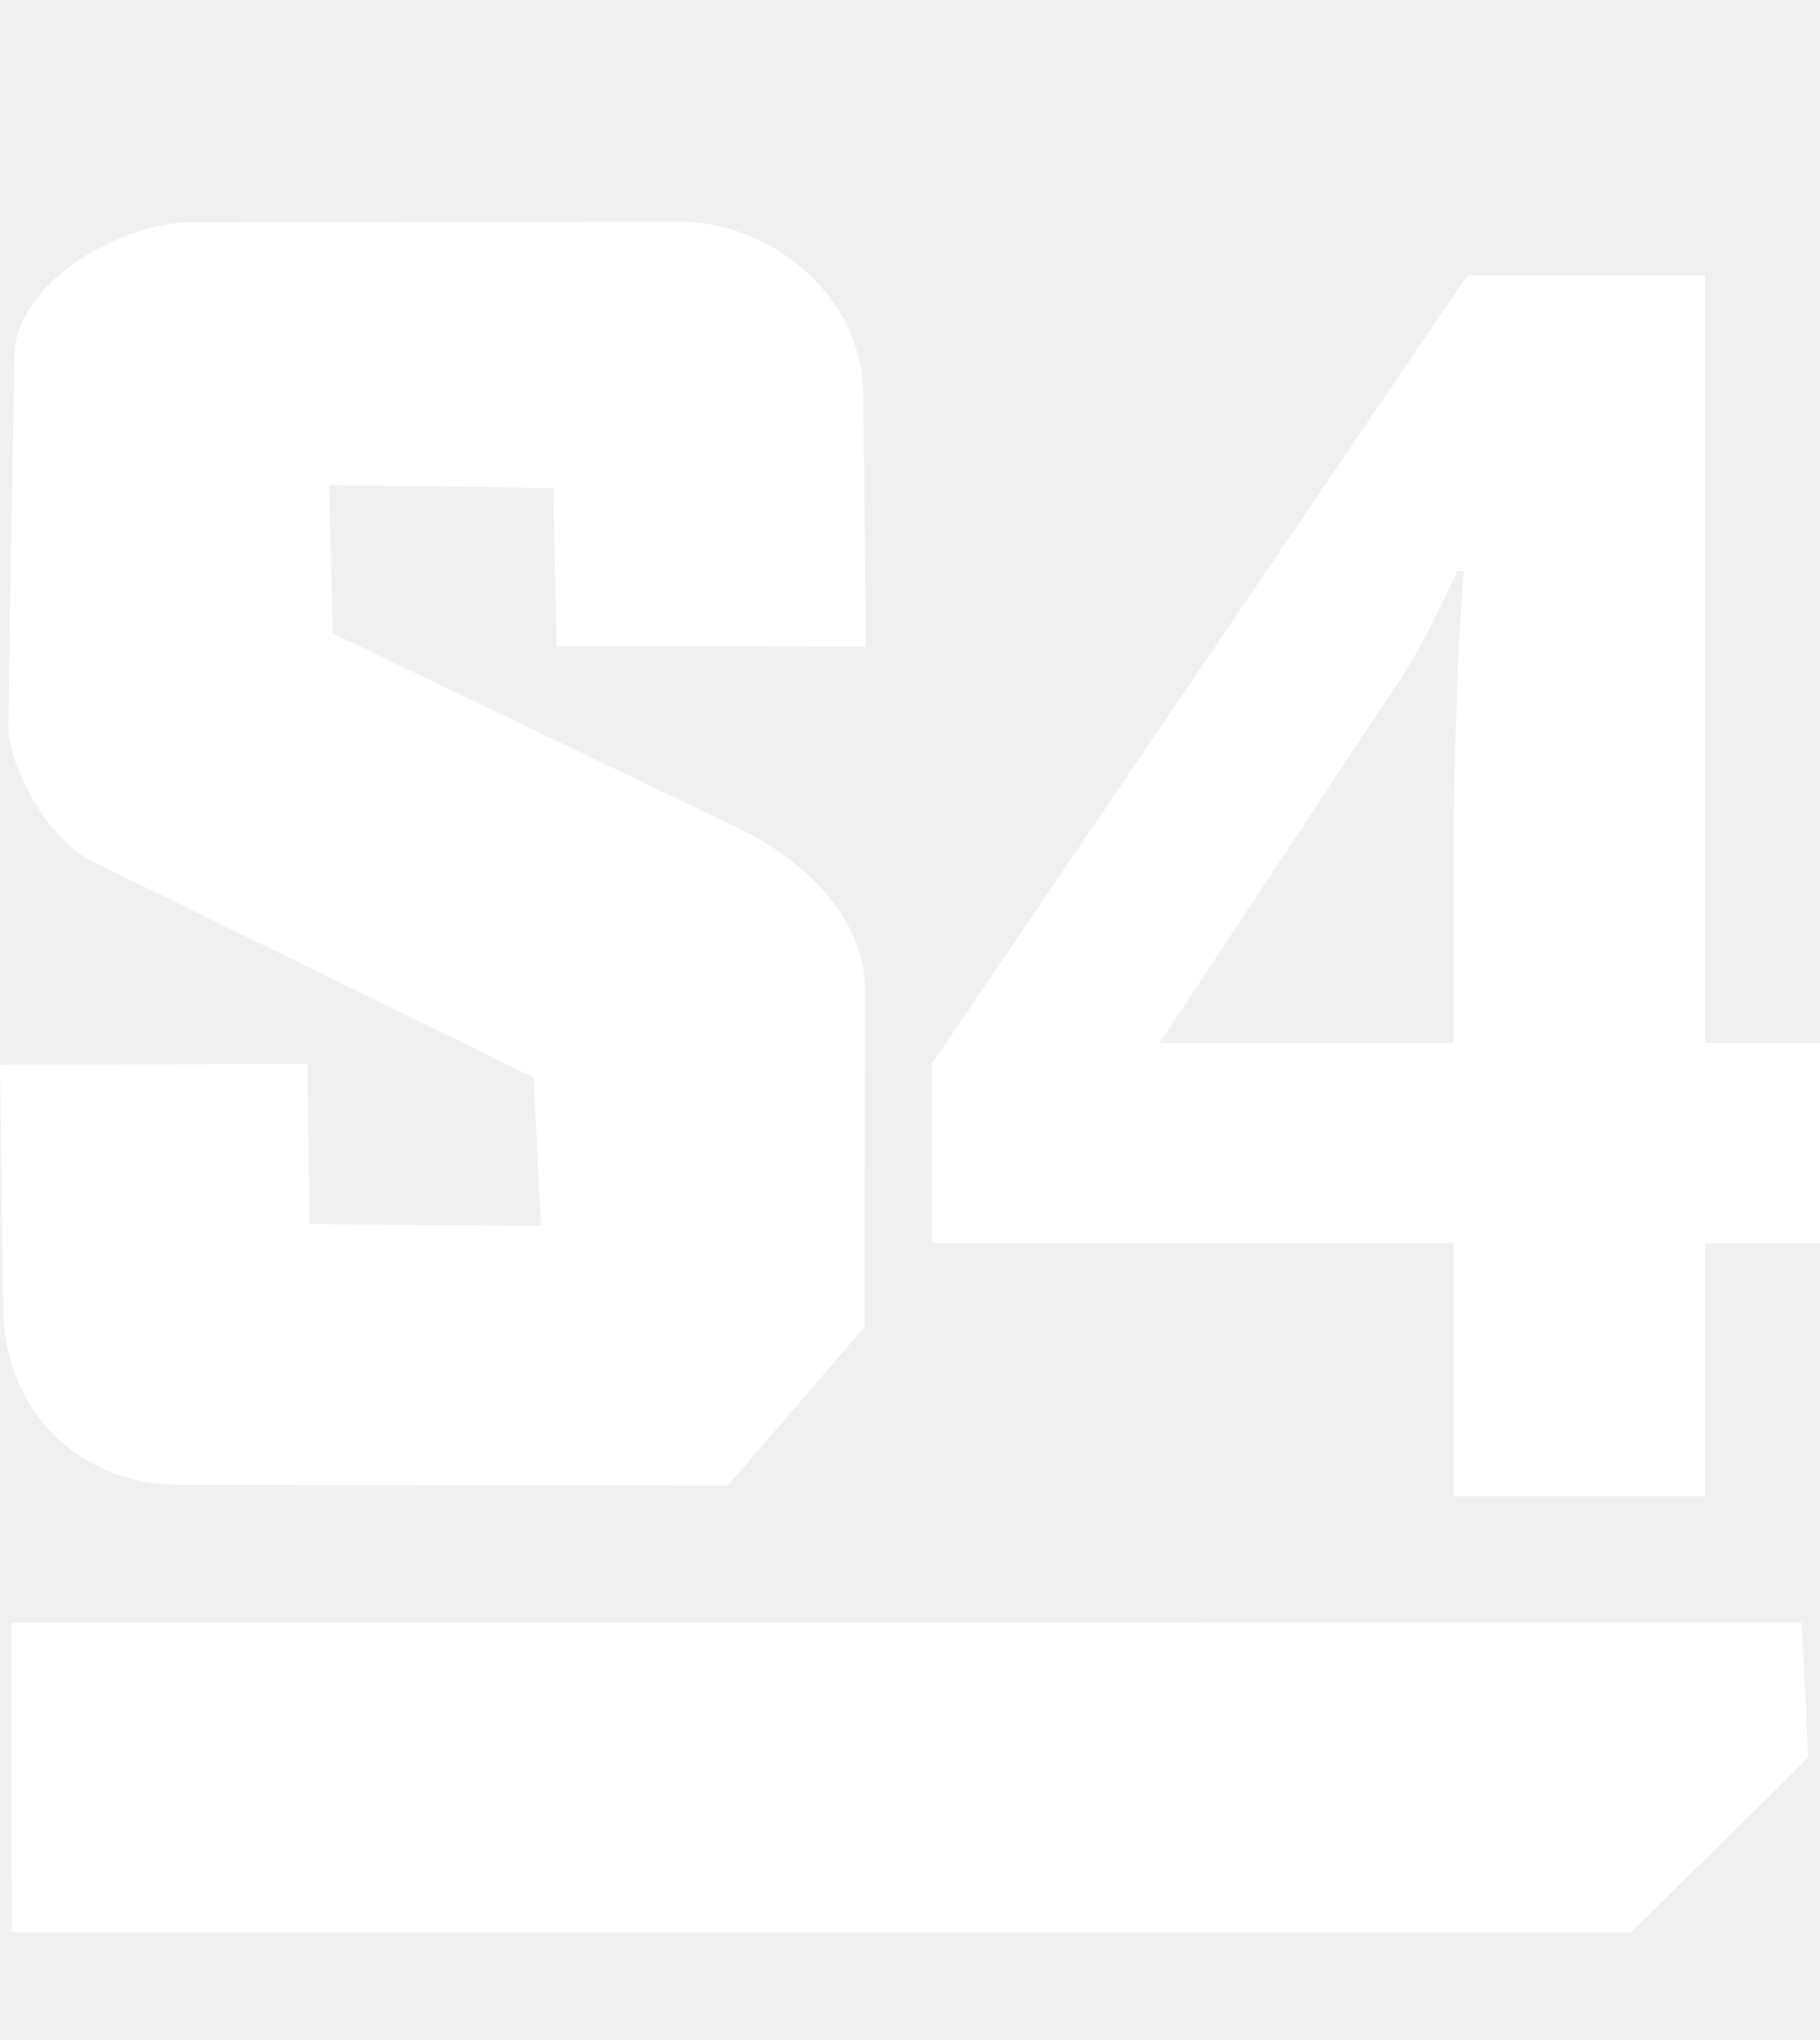
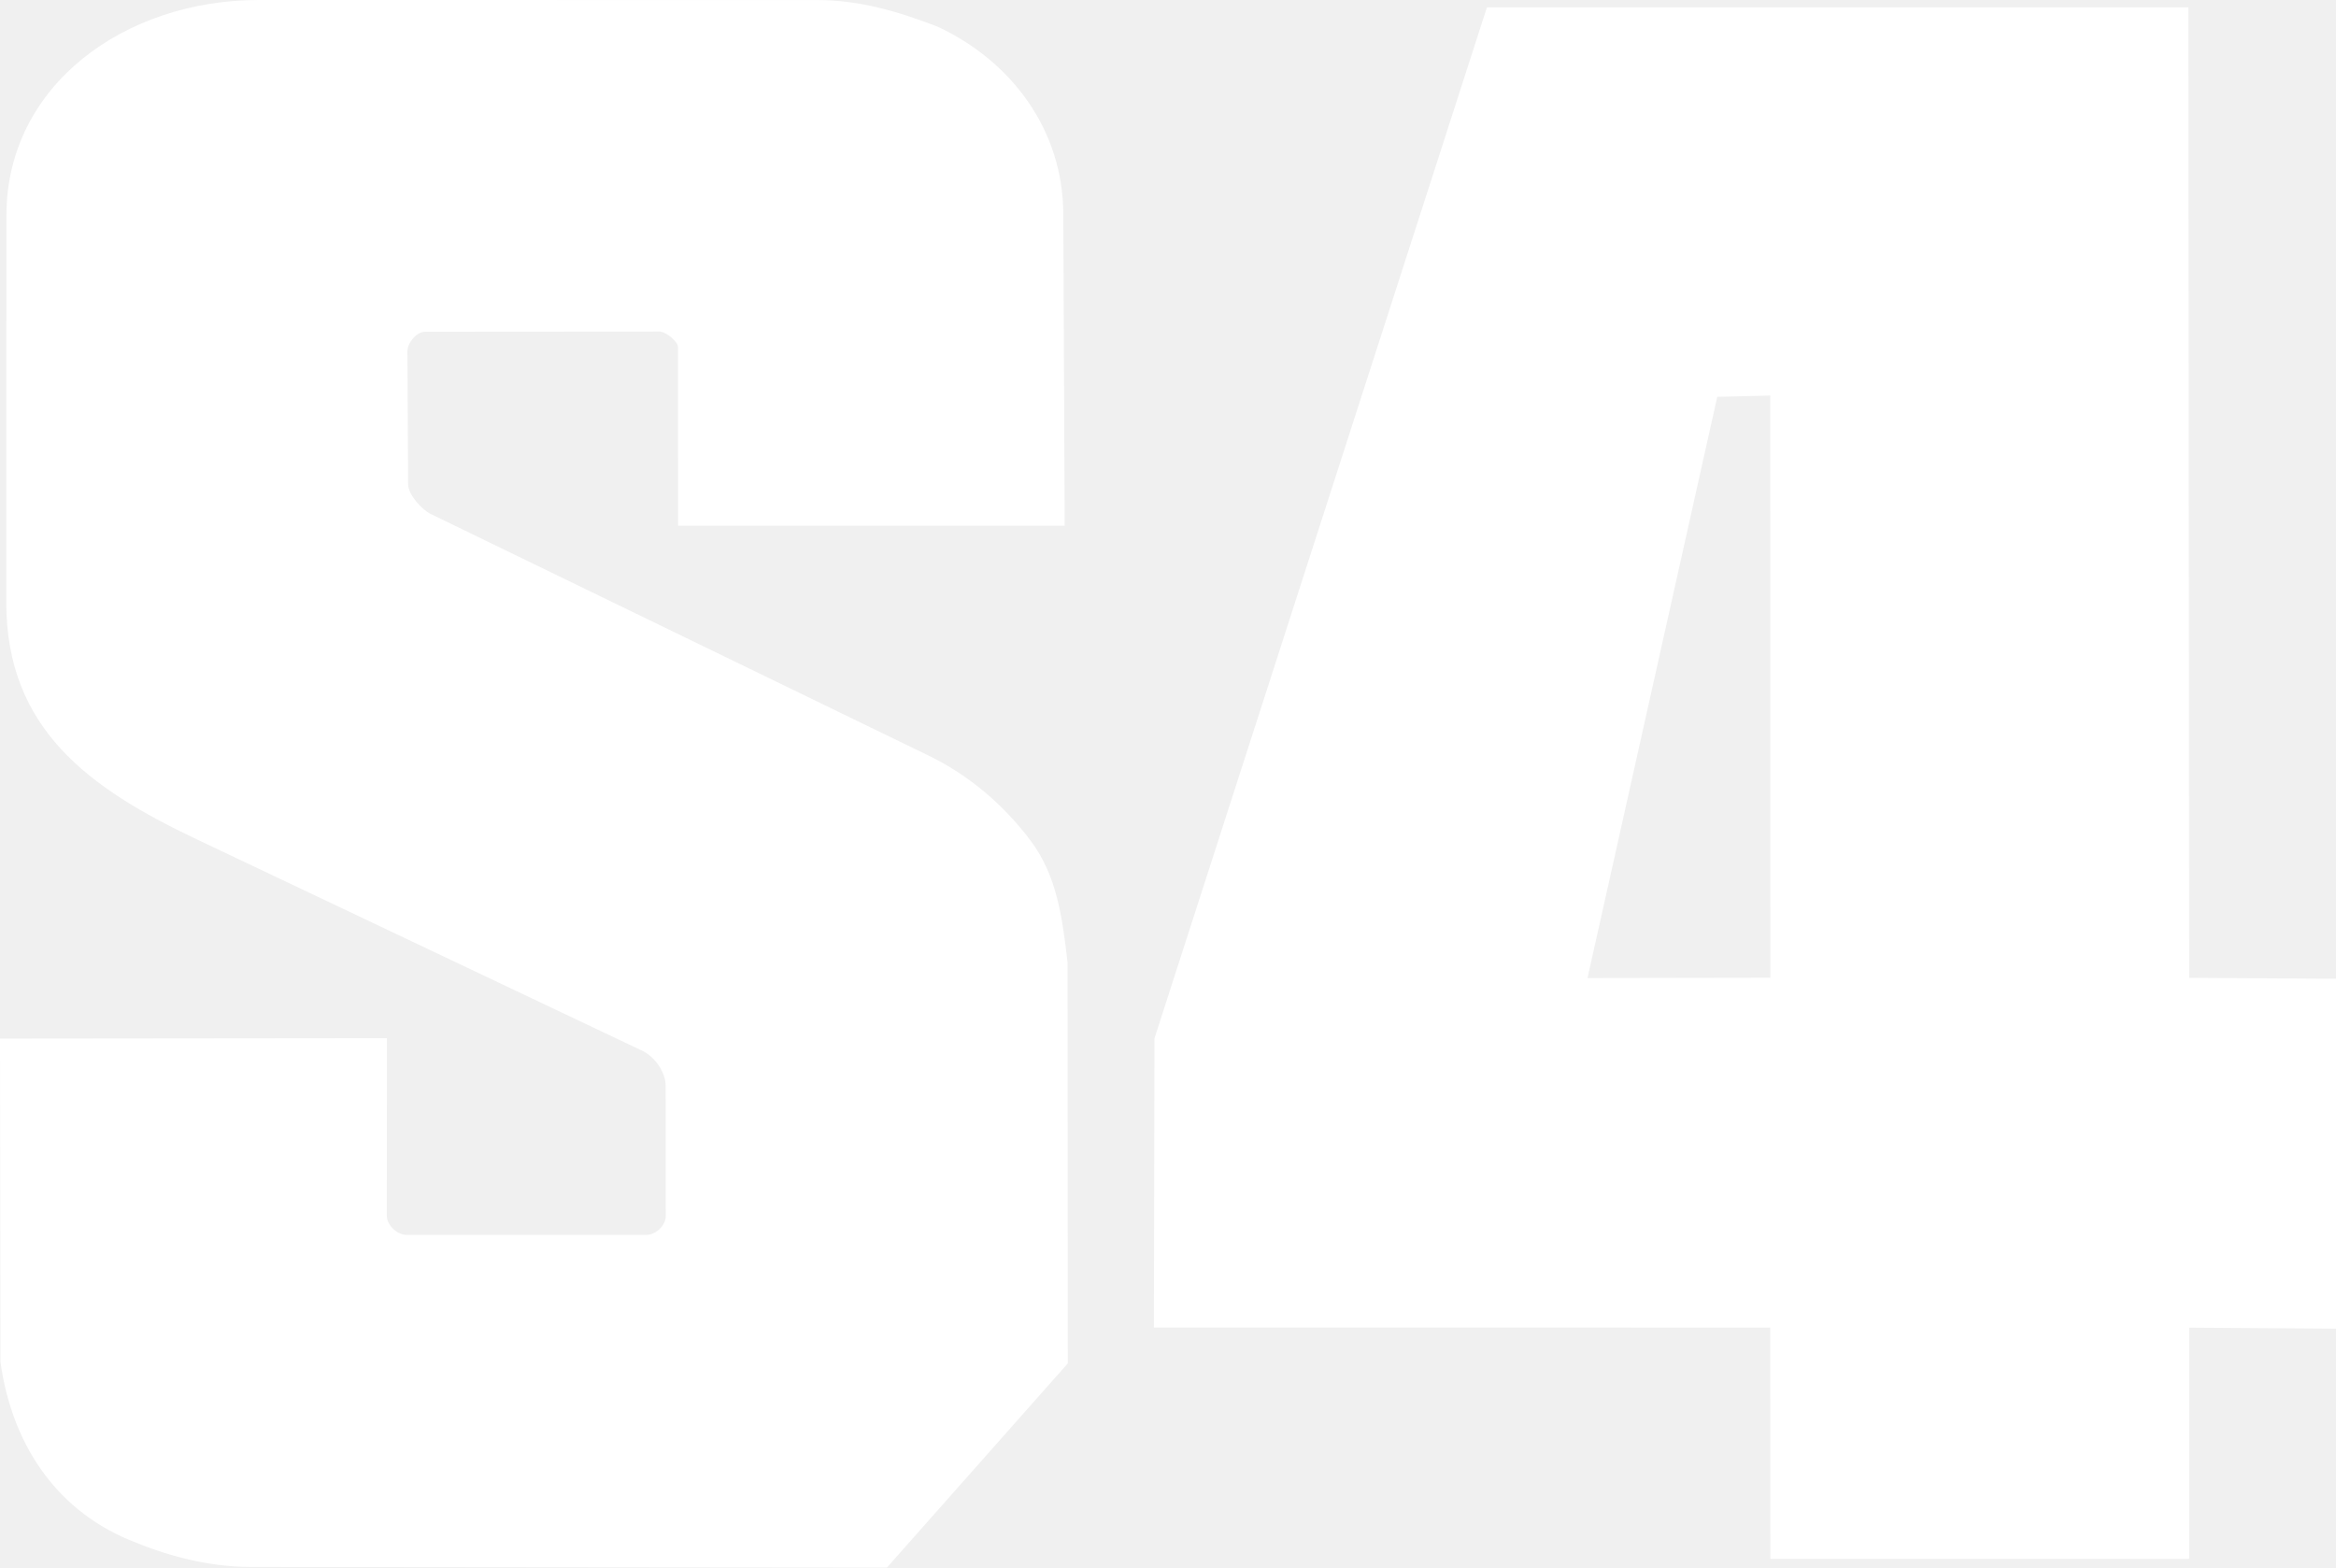
- <svg xmlns="http://www.w3.org/2000/svg" viewBox="0 0 772.19 865.85">
+ <svg xmlns="http://www.w3.org/2000/svg" id="a" viewBox="0 0 1587.38 1065.17">
  <defs>
-     <style>.c,.d{fill:#fff;}.d{font-family:HitmarkerCondensed-Black, 'Hitmarker Condensed';font-size:725.78px;font-weight:800;}</style>
+     <style>.b{fill:#fff;}</style>
  </defs>
-   <g id="a">
-     <path class="c" d="M308.84,630.5l-233.38-.31c-41.84-.06-73.39-31.64-73.98-73.34l-1.48-105,130.44-.24.83,67.93,98.38.67-3.27-62.95-188-92.04c-17.06-8.35-35.14-39.39-34.84-57.61l2.54-156.47c.51-31.48,45.58-56.72,74.62-56.77l206.96-.36c40.17-.07,78.34,32.13,78.73,73.34l1.01,107.19-131.18-.35-1.33-66.99-95.18-1.37,1.46,62.97,172.72,82.99c25.95,12.47,53.15,37.2,53.12,67.91l-.16,143.56-57.99,67.24Z" />
-     <text class="d" transform="translate(383.18 635.05)">
-       <tspan x="0" y="0">4</tspan>
-     </text>
-   </g>
-   <g id="b">
-     <polygon class="c" points="767.32 745.95 692.13 820.23 5 820.15 4.87 688.76 764.54 688.7 767.32 745.95" />
-   </g>
+   <path class="b" d="M.32,925.54l-.32-219.81,262.93-.27-.1,120.47c0,6.41,6.65,12.82,13.01,13.18h163.29c6.66-.01,13.29-6.52,13.28-12.85l-.1-88.75c0-8.61-7.08-19.36-15.86-23.53l-303.2-143.88C60.35,535.5,4.23,495.22,4.26,409.09l.11-262.68C4.41,57.94,84.73,0,175.83,0l379.31.04c29.45,0,55.69,7.95,82.23,18.18,50.05,23.5,84.92,69.92,85.18,127.21l.93,211.78h-262.72s-.04-121.31-.04-121.31c0-3.87-7.72-9.94-11.89-10.6l-159.9.11c-5.99,0-12.11,7.77-12.08,13.27l.48,90.42c.04,6.93,9.13,17.14,15.57,20.26l338.14,164.08c27.95,13.56,51.38,33.97,69.19,57.65,18.23,24.24,21.66,52.9,25.23,82.94l.15,272.39-122.93,138.75-432.31-.44c-29.39-.03-57.3-7.76-82.56-18.35-51.82-21.73-80.07-67.49-87.48-120.84Z" />
+   <path class="b" d="M1487.04,5.02l.57,659.42,99.77.63v237.75s-99.78-.69-99.78-.69v157.12s-284.59-.02-284.59-.02l-.07-157.15-418.84-.02.38-196.44L1010.4,5.02h476.64ZM1203.01,664.38l-.06-395.6-36.02.86-88.17,394.94,124.25-.21Z" />
</svg>
